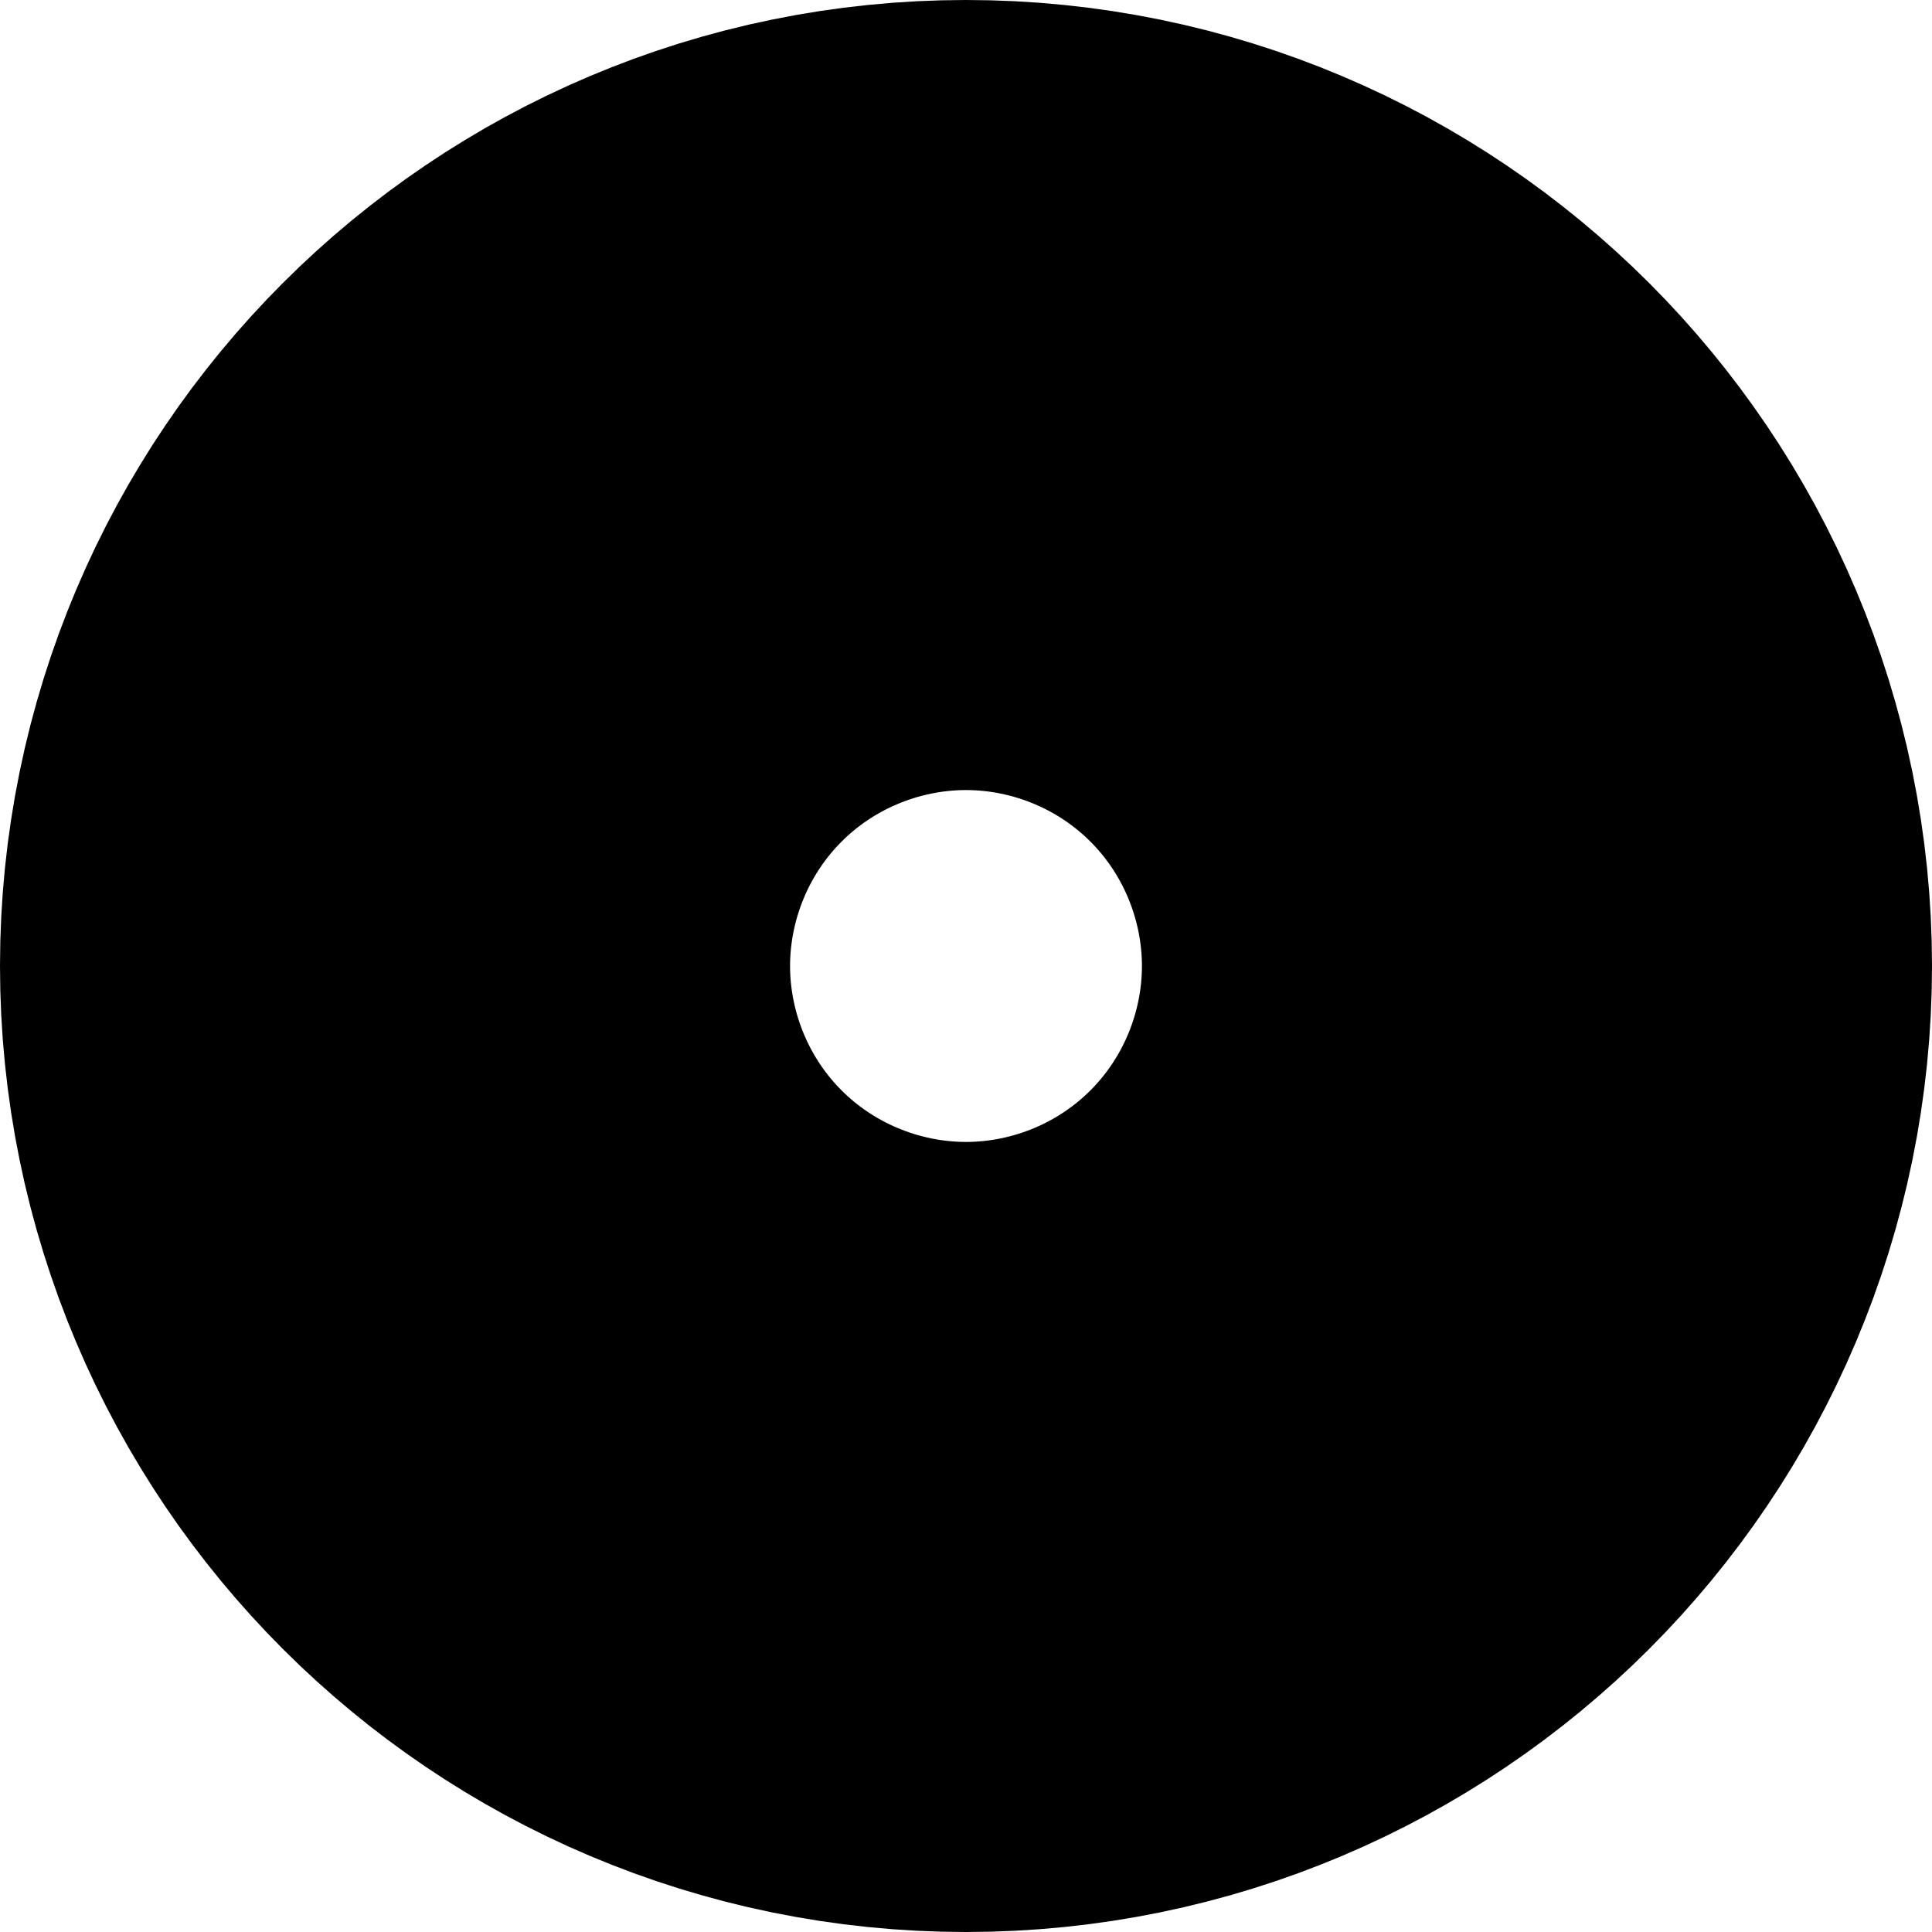
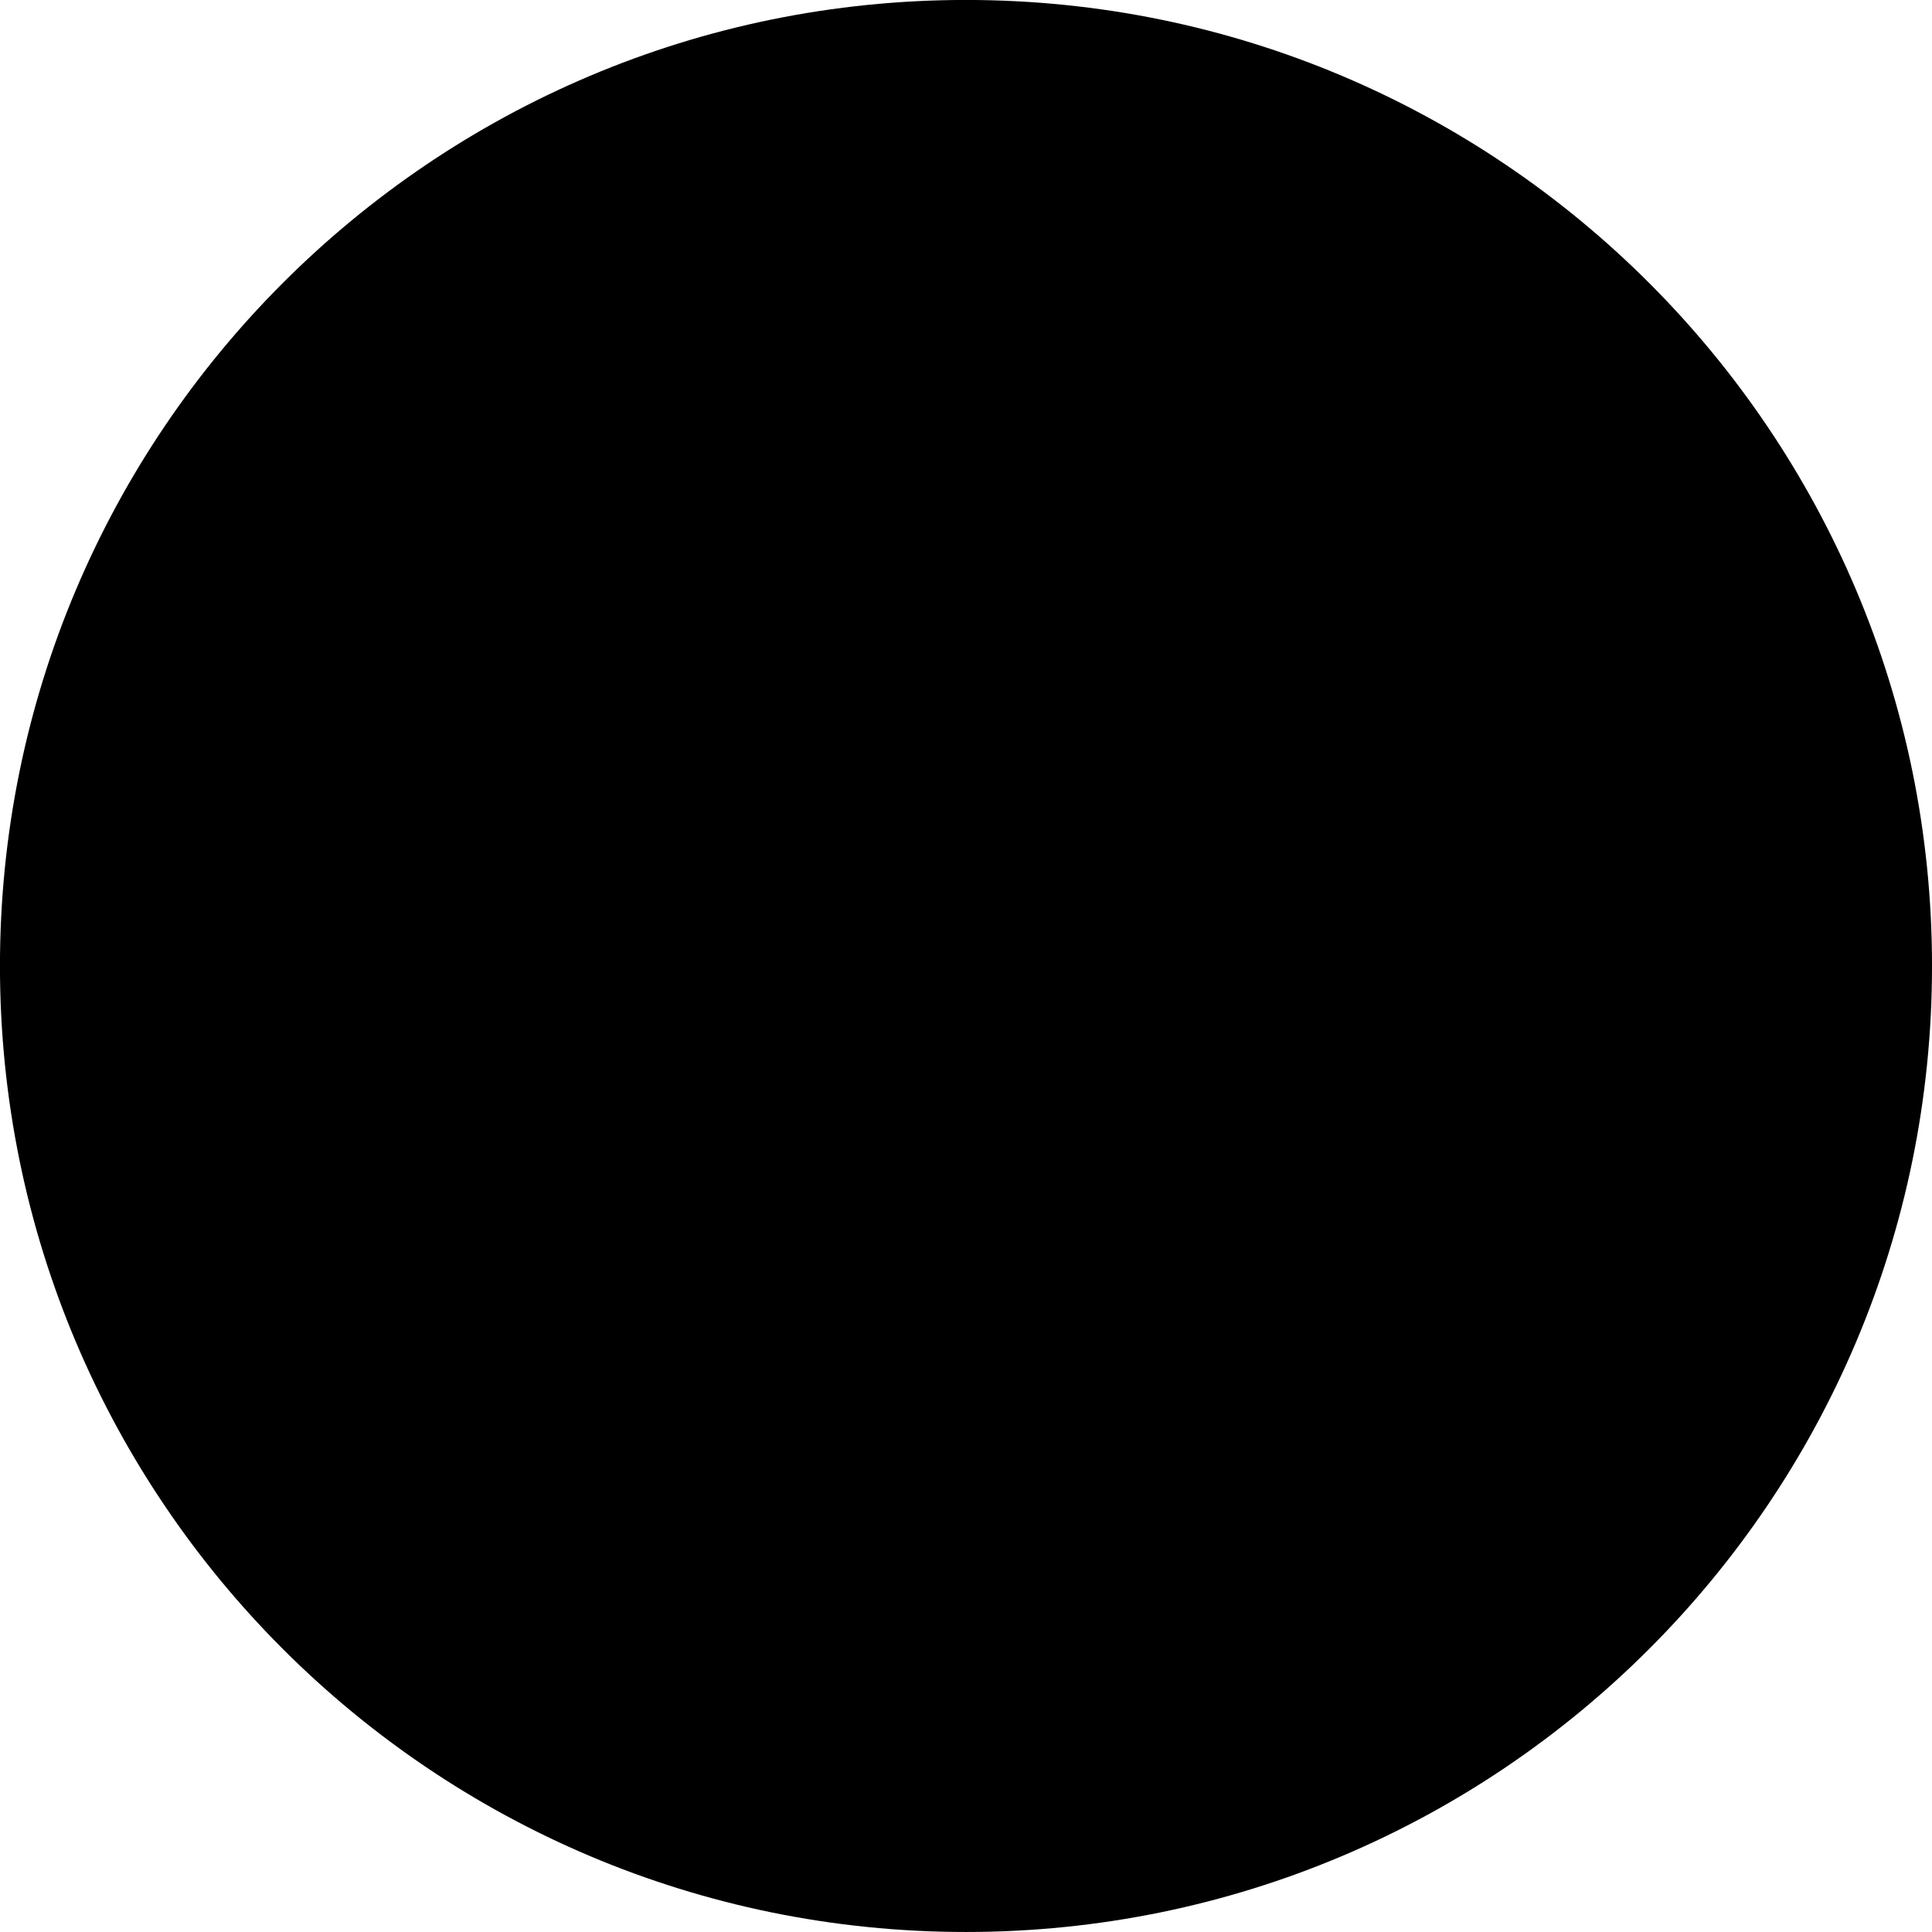
<svg xmlns="http://www.w3.org/2000/svg" version="1.1" width="30" height="30" id="svg5364">
  <defs id="defs5366" />
-   <path d="m 21.134,15 a 6.134,6.134 0 0 1 -12.268,0 6.134,6.134 0 1 1 12.268,0 z" id="path5351" style="fill:none;stroke:#000000;stroke-width:17.732;stroke-miterlimit:4;stroke-opacity:1;stroke-dasharray:none" />
+   <path style="fill:#000000;fill-opacity:1;stroke:none" id="path3751" d="m -17.288,-1.335 a 8.326,8.453 0 1 1 -16.653,0 8.326,8.453 0 1 1 16.653,0 z" transform="matrix(1.801527,0,0,1.774436,61.14504,17.36842)" />
</svg>
